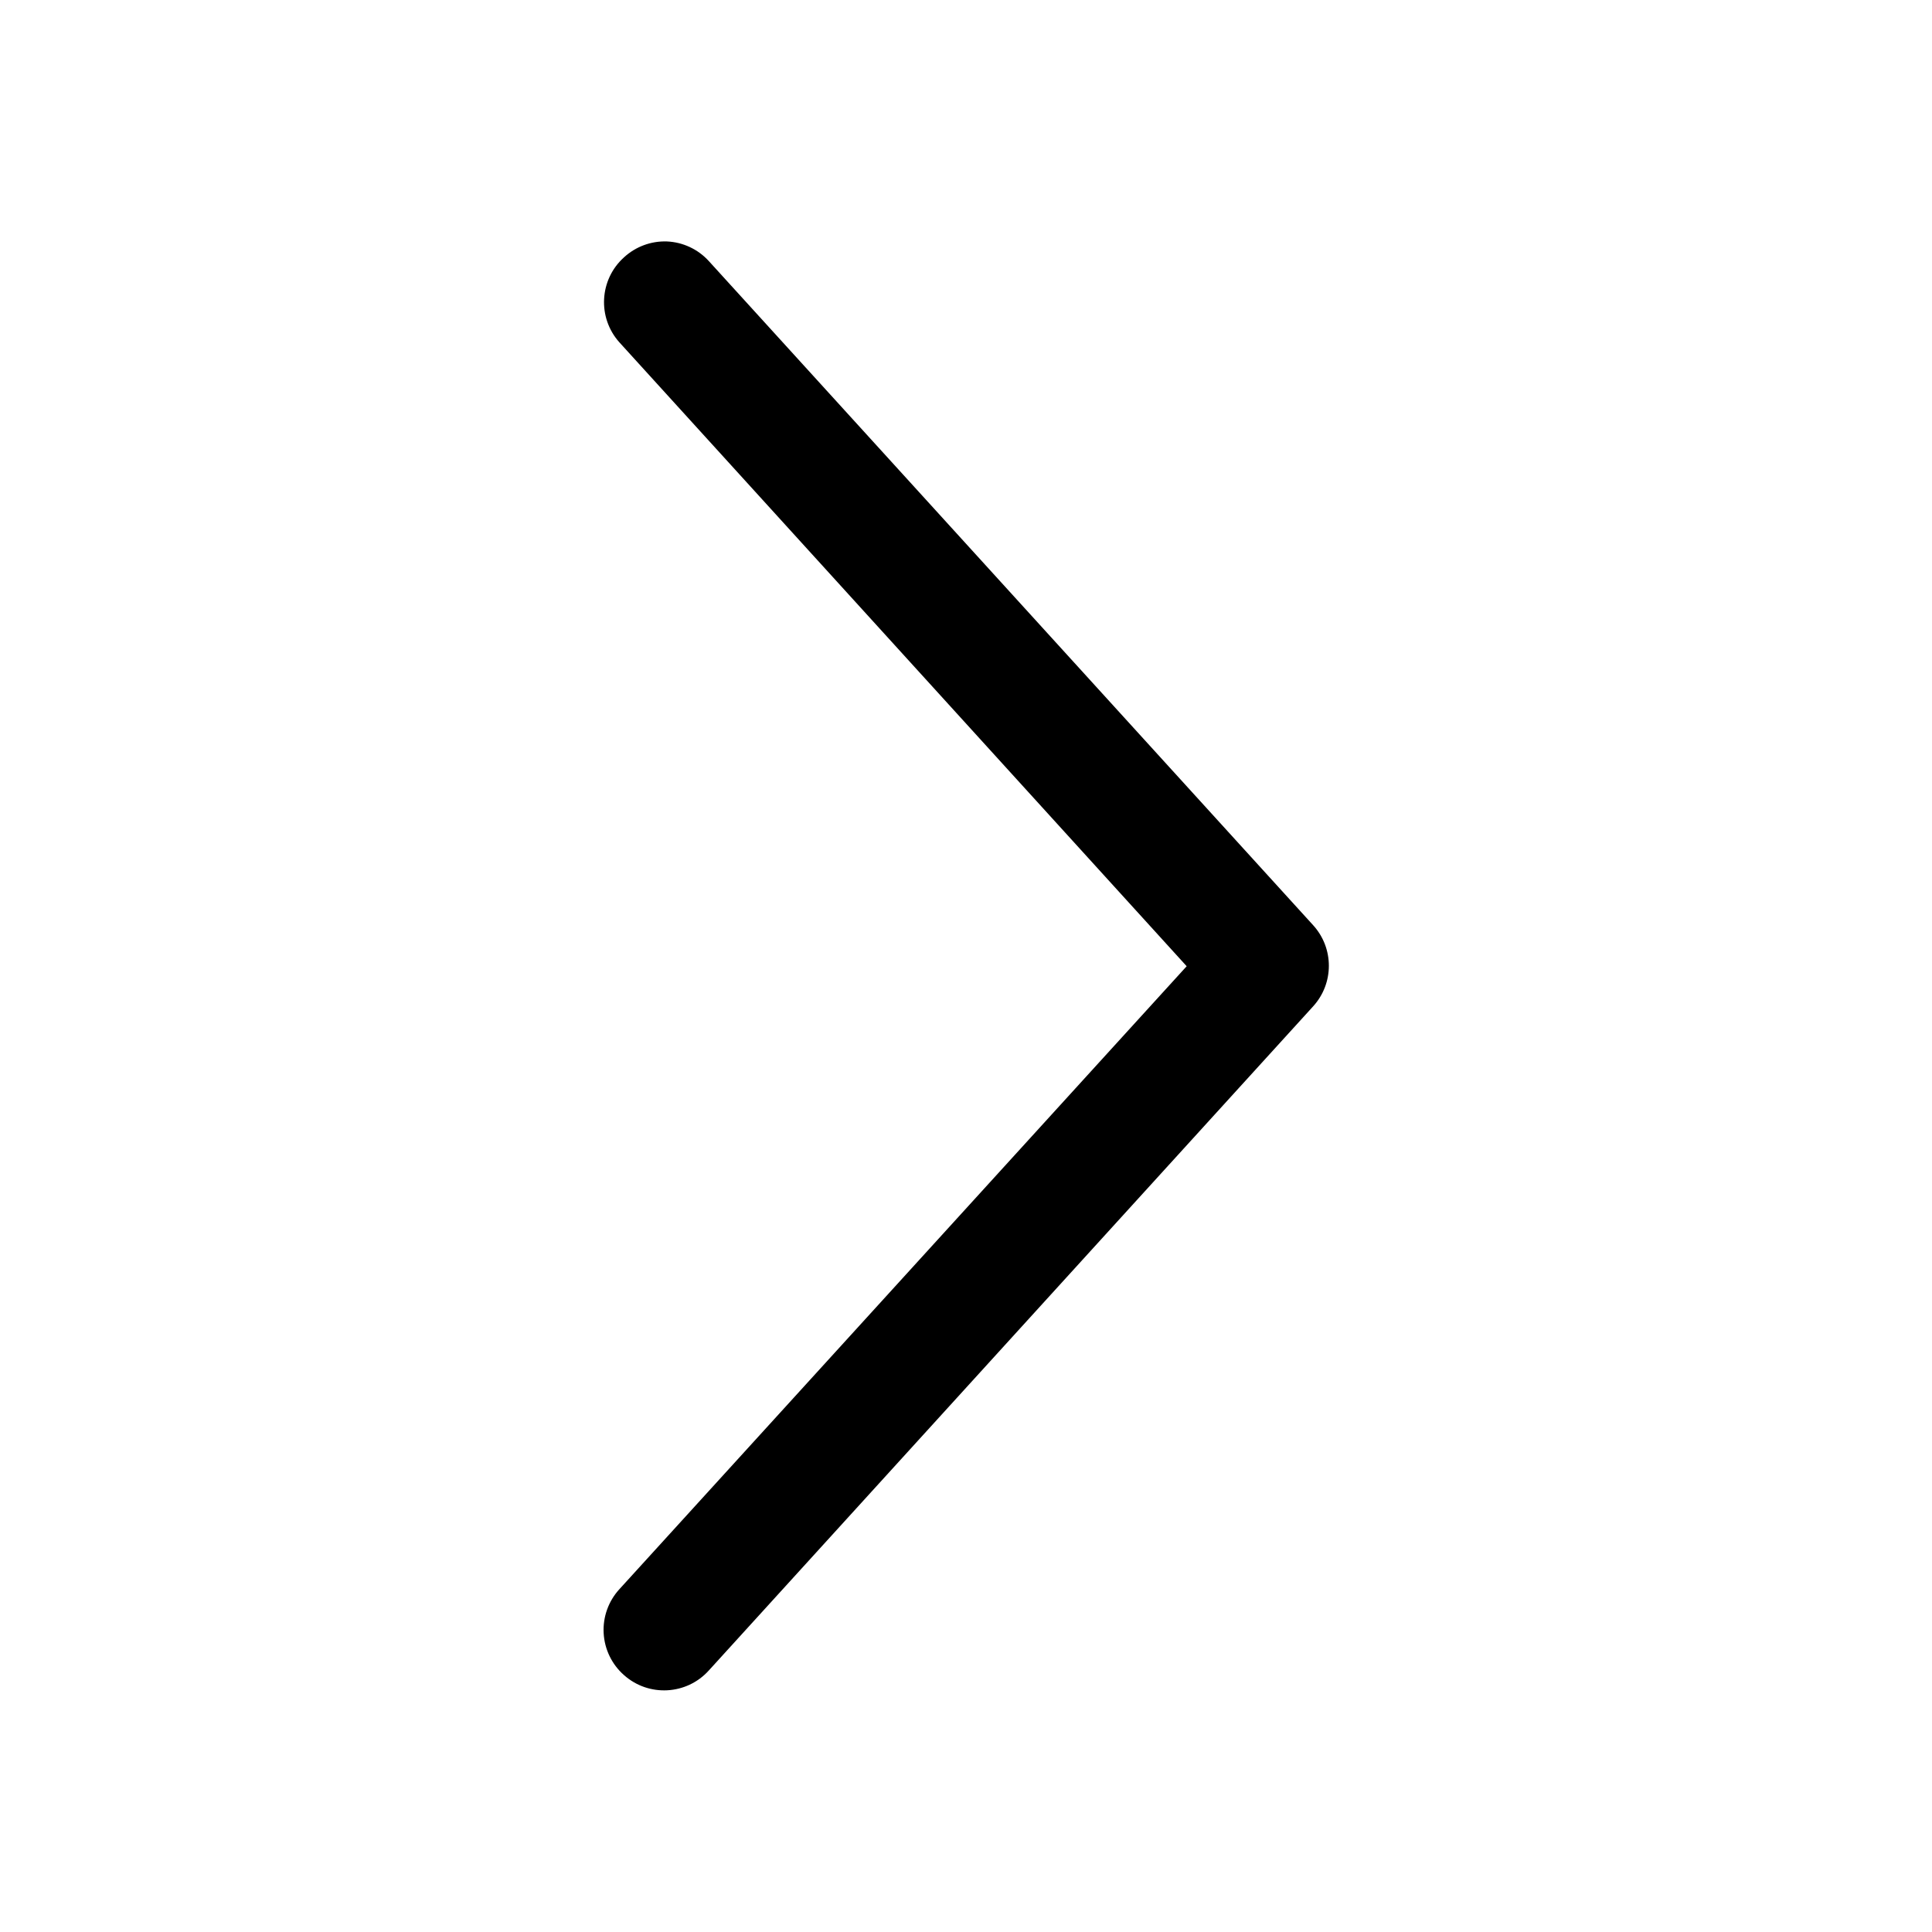
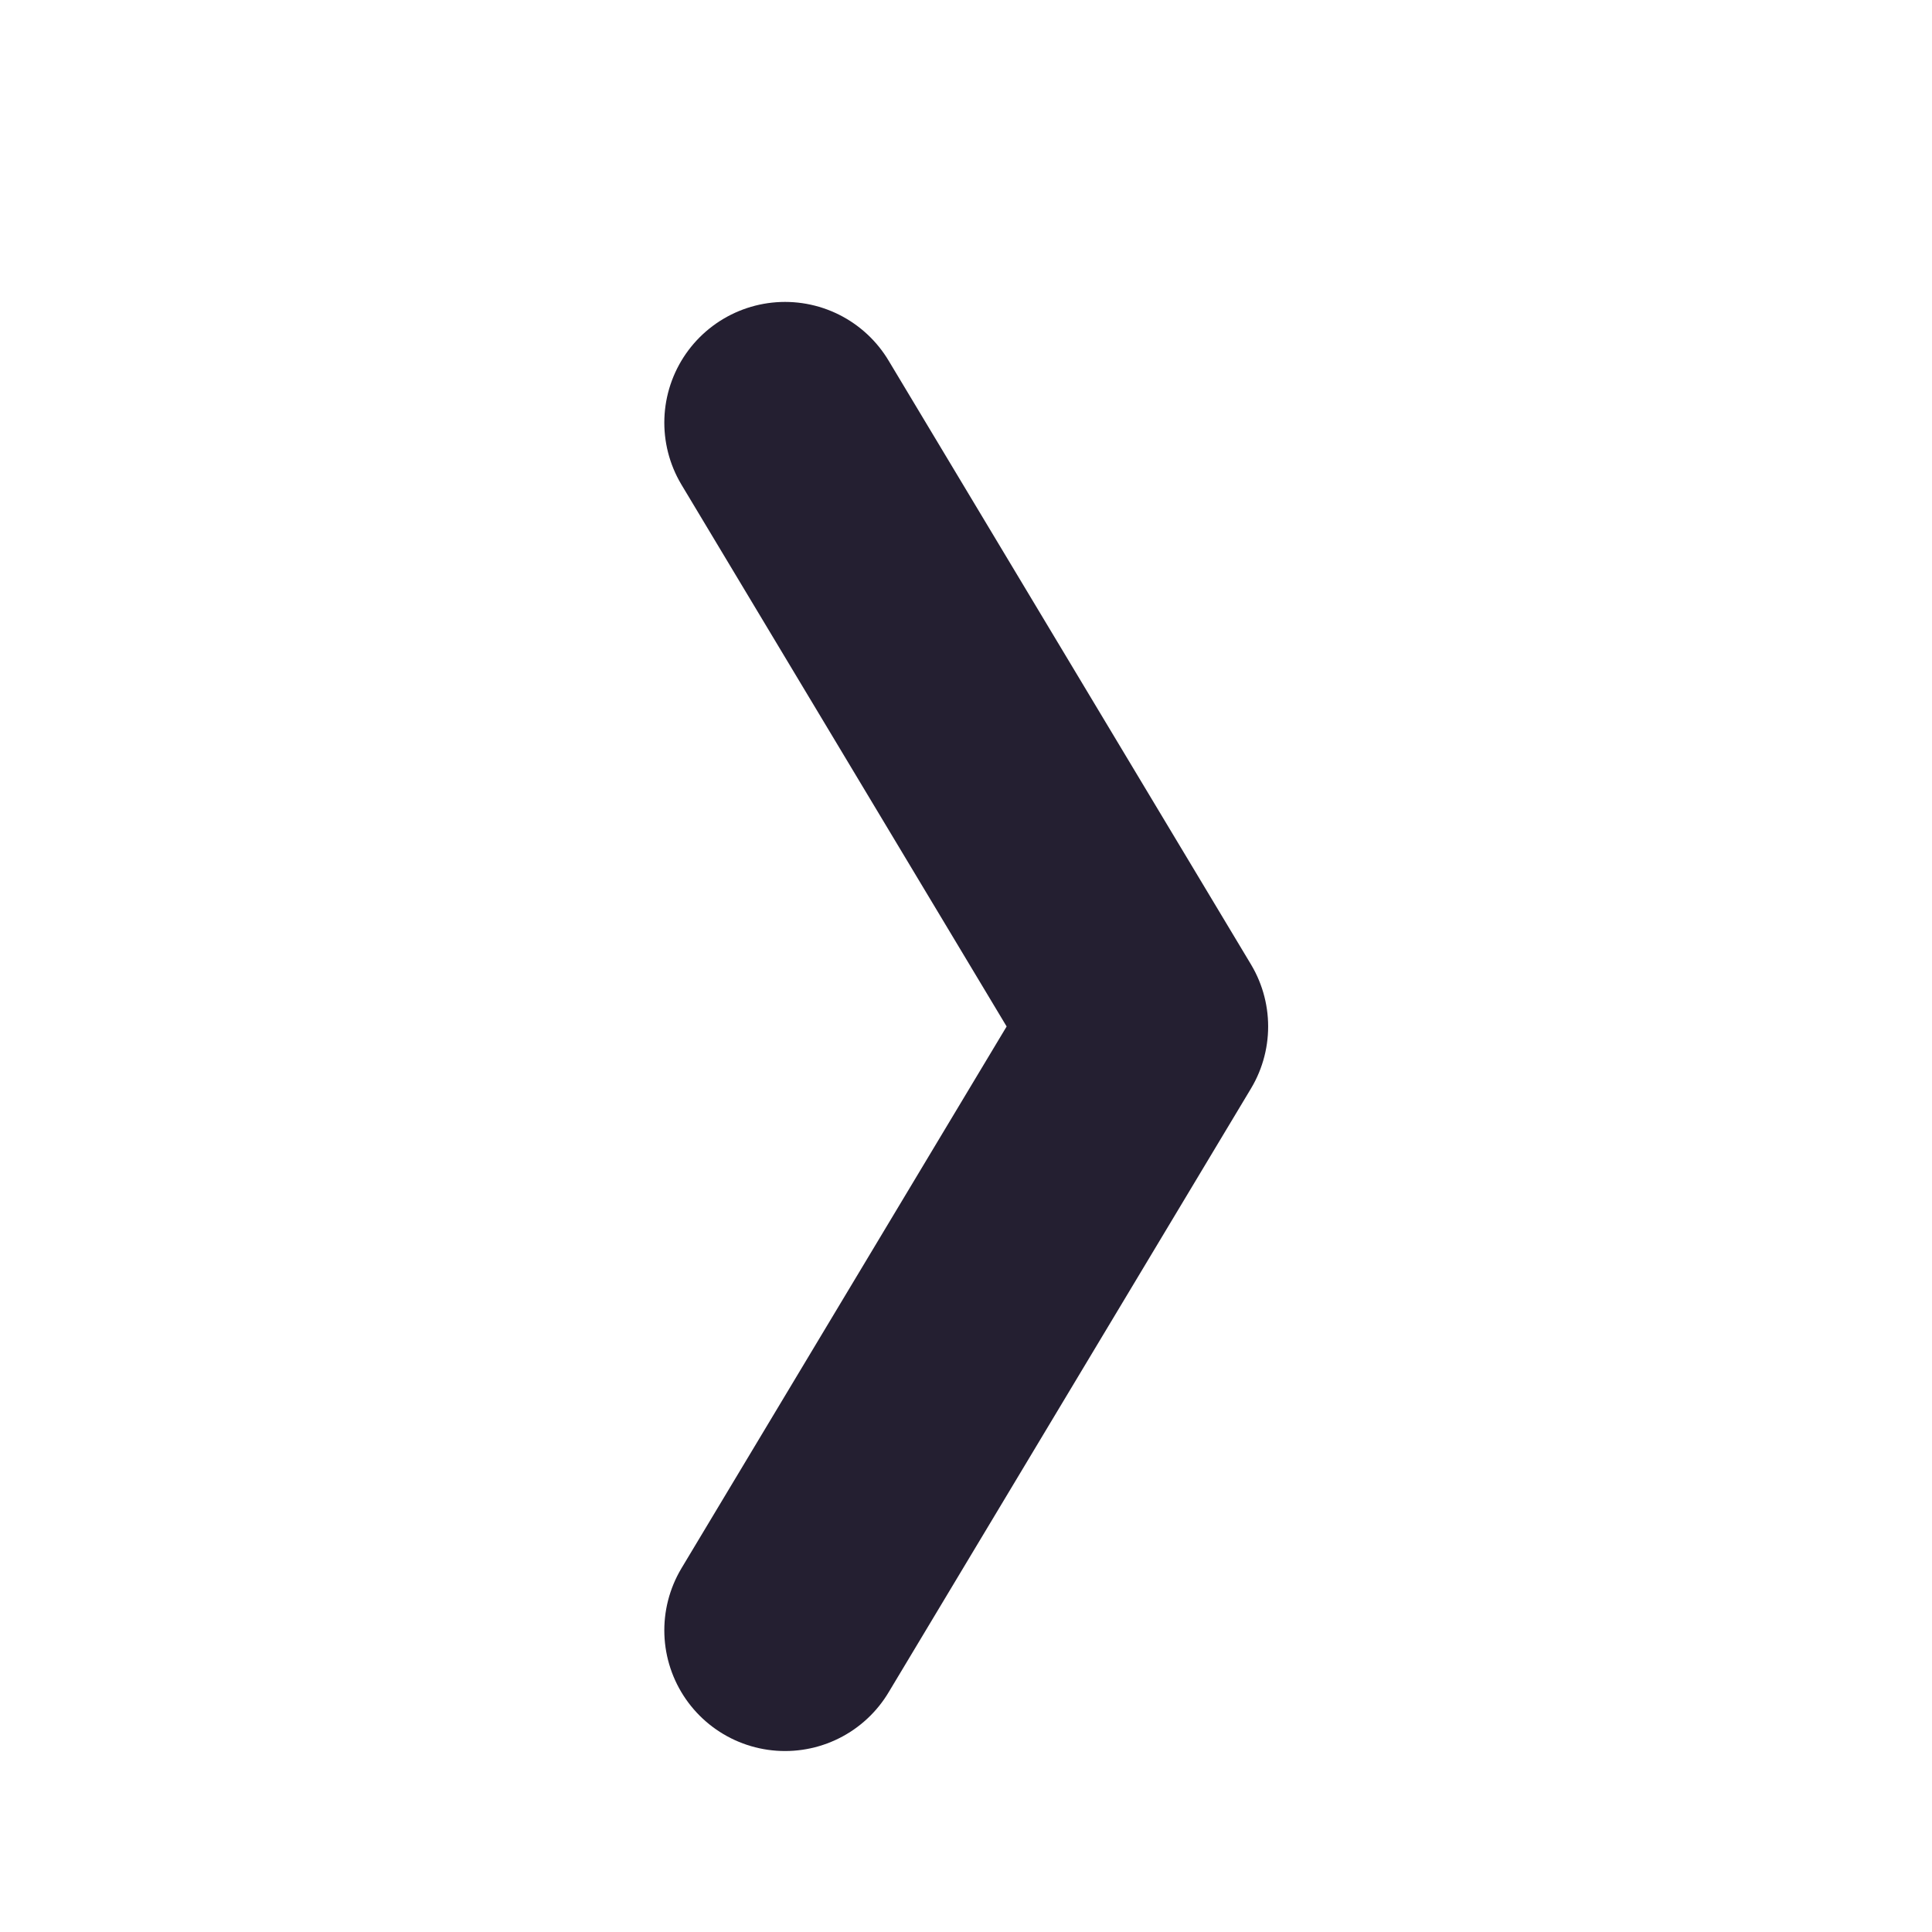
<svg xmlns="http://www.w3.org/2000/svg" width="16" height="16" viewBox="0 0 4.233 4.233" version="1.1" id="svg5">
  <defs id="defs2" />
  <g id="layer1">
-     <path style="color:#000000;fill:#000000;stroke-linecap:round;stroke-linejoin:round;-inkscape-stroke:none" d="M 1.461,0.529 A 0.132,0.132 0 0 0 1.367,0.564 0.132,0.132 0 0 0 1.357,0.75 L 2.6,2.117 1.357,3.482 a 0.132,0.132 0 0 0 0.01,0.188 0.132,0.132 0 0 0 0.186,-0.01 L 2.877,2.205 a 0.132,0.132 0 0 0 0,-0.178 L 1.553,0.572 a 0.132,0.132 0 0 0 -0.092,-0.043 z" id="path1267" />
+     <path style="fill:none;stroke:#241f31;stroke-width:0.529;stroke-linecap:round;stroke-linejoin:round;stroke-miterlimit:4;stroke-dasharray:none;stroke-opacity:1" d="M 1.72,0.926 2.514,2.249 1.72,3.572" id="path856" />
  </g>
</svg>
